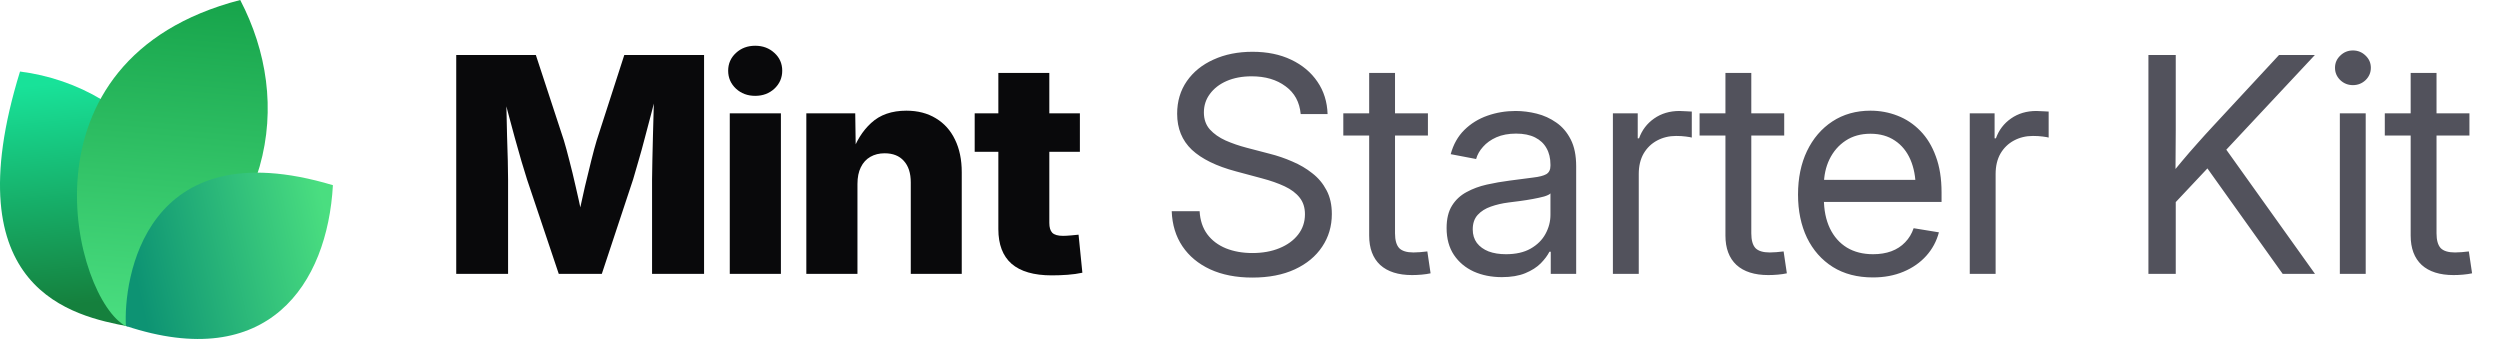
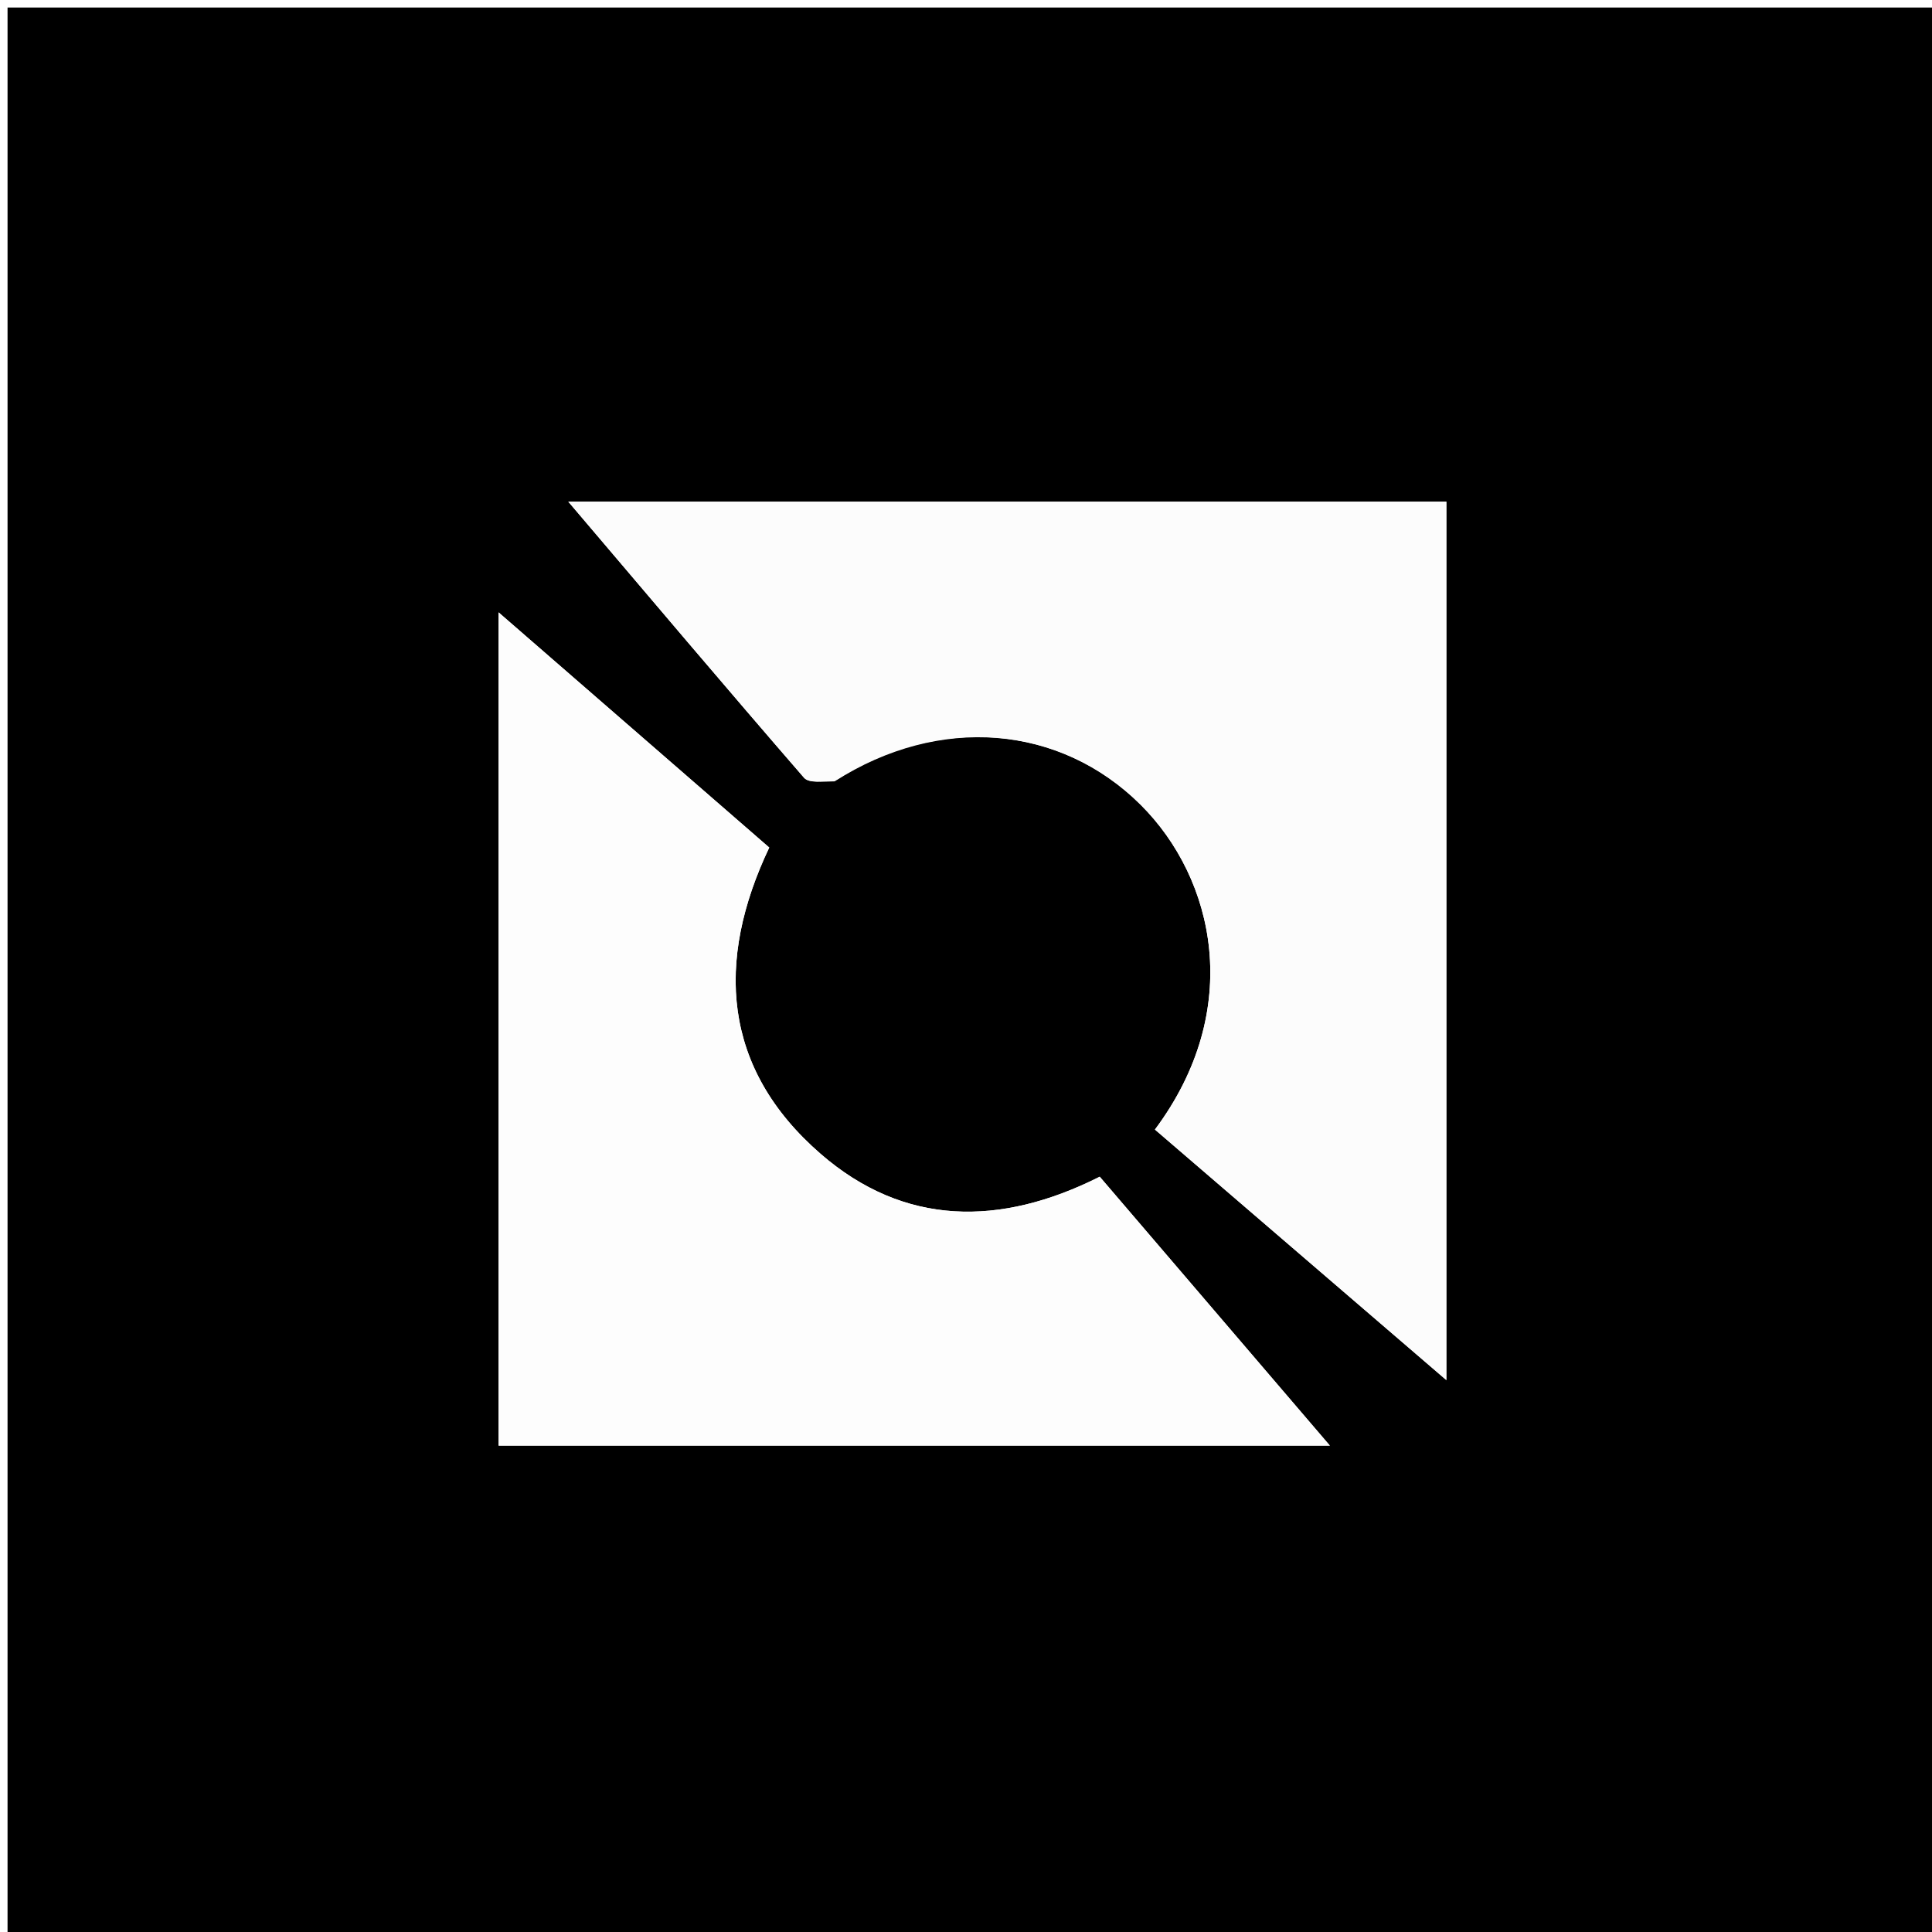
- <svg xmlns="http://www.w3.org/2000/svg" width="177" height="24" viewBox="0 0 177 24" fill="none">
-   <path d="M9.061 23.108C5.268 22.377 -3.391 20.627 1.417 5.064C9.634 6.099 16.973 14.064 9.061 23.108Z" fill="url(#paint0_linear_17557_2020)" />
-   <path d="M8.919 23.094C5.276 21.222 0.784 4.209 17.007 0C20.757 7.193 19.621 16.545 8.919 23.094Z" fill="url(#paint1_linear_17557_2020)" />
-   <path d="M8.914 23.079C8.735 19.882 10.159 9.085 23.57 13.111C23.181 20.123 18.984 26.418 8.914 23.079Z" fill="url(#paint2_linear_17557_2020)" />
-   <path d="M32.301 19.392V3.894H37.938L39.925 9.948C40.036 10.315 40.164 10.787 40.31 11.362C40.462 11.938 40.611 12.552 40.757 13.204C40.91 13.855 41.048 14.483 41.173 15.086C41.305 15.682 41.412 16.192 41.495 16.615H40.695C40.771 16.192 40.871 15.682 40.996 15.086C41.128 14.49 41.267 13.866 41.412 13.214C41.565 12.562 41.714 11.948 41.86 11.373C42.005 10.79 42.133 10.315 42.244 9.948L44.2 3.894H49.848V19.392H46.166V12.704C46.166 12.357 46.173 11.917 46.187 11.383C46.2 10.849 46.214 10.27 46.228 9.646C46.249 9.022 46.266 8.391 46.28 7.753C46.301 7.115 46.311 6.519 46.311 5.964H46.623C46.485 6.561 46.332 7.181 46.166 7.826C45.999 8.471 45.833 9.102 45.666 9.719C45.507 10.336 45.351 10.901 45.198 11.414C45.053 11.928 44.928 12.357 44.824 12.704L42.608 19.392H39.561L37.314 12.704C37.203 12.357 37.072 11.928 36.919 11.414C36.773 10.901 36.614 10.34 36.441 9.729C36.274 9.112 36.104 8.481 35.931 7.836C35.764 7.192 35.608 6.567 35.463 5.964H35.827C35.834 6.512 35.844 7.105 35.858 7.743C35.872 8.374 35.886 9.005 35.9 9.636C35.92 10.26 35.938 10.839 35.952 11.373C35.965 11.907 35.972 12.351 35.972 12.704V19.392H32.301ZM51.668 19.392V8.024H55.288V19.392H51.668ZM53.468 6.786C52.927 6.786 52.473 6.616 52.105 6.276C51.738 5.93 51.554 5.507 51.554 5.007C51.554 4.508 51.738 4.088 52.105 3.749C52.473 3.409 52.927 3.239 53.468 3.239C54.009 3.239 54.463 3.409 54.83 3.749C55.198 4.082 55.382 4.501 55.382 5.007C55.382 5.507 55.198 5.93 54.83 6.276C54.463 6.616 54.009 6.786 53.468 6.786ZM60.708 13.027V19.392H57.088V8.024H60.551L60.593 10.967H60.281C60.593 10.024 61.061 9.268 61.685 8.7C62.309 8.124 63.138 7.836 64.171 7.836C64.975 7.836 65.672 8.017 66.262 8.377C66.851 8.731 67.302 9.234 67.614 9.885C67.933 10.537 68.092 11.307 68.092 12.194V19.392H64.483V12.912C64.483 12.26 64.32 11.754 63.994 11.394C63.675 11.033 63.221 10.853 62.632 10.853C62.25 10.853 61.914 10.936 61.623 11.102C61.332 11.269 61.106 11.515 60.947 11.841C60.787 12.16 60.708 12.555 60.708 13.027ZM76.456 8.024V10.749H69.008V8.024H76.456ZM70.683 5.163H74.292V15.783C74.292 16.102 74.361 16.334 74.5 16.48C74.646 16.625 74.899 16.698 75.259 16.698C75.405 16.698 75.596 16.688 75.831 16.667C76.074 16.646 76.251 16.629 76.362 16.615L76.632 19.309C76.313 19.378 75.963 19.427 75.582 19.455C75.207 19.482 74.836 19.496 74.469 19.496C73.2 19.496 72.25 19.222 71.619 18.674C70.995 18.127 70.683 17.308 70.683 16.22V5.163Z" fill="#09090B" />
-   <path d="M88.667 19.652C87.523 19.652 86.528 19.458 85.682 19.07C84.843 18.681 84.188 18.137 83.716 17.437C83.245 16.736 82.992 15.908 82.957 14.951H84.933C84.968 15.596 85.148 16.14 85.474 16.584C85.8 17.021 86.24 17.354 86.795 17.582C87.35 17.804 87.974 17.915 88.667 17.915C89.388 17.915 90.026 17.801 90.581 17.572C91.143 17.343 91.583 17.024 91.902 16.615C92.228 16.199 92.391 15.717 92.391 15.169C92.391 14.698 92.266 14.306 92.017 13.994C91.767 13.675 91.413 13.408 90.956 13.193C90.498 12.978 89.954 12.787 89.323 12.621L87.502 12.132C86.123 11.765 85.082 11.255 84.382 10.603C83.689 9.944 83.342 9.095 83.342 8.055C83.342 7.174 83.571 6.404 84.028 5.746C84.486 5.087 85.117 4.577 85.921 4.217C86.726 3.849 87.645 3.666 88.678 3.666C89.718 3.666 90.63 3.853 91.413 4.227C92.204 4.602 92.824 5.122 93.275 5.787C93.726 6.446 93.965 7.209 93.993 8.076H92.089C92.013 7.23 91.656 6.574 91.018 6.11C90.387 5.638 89.586 5.403 88.615 5.403C87.95 5.403 87.36 5.513 86.847 5.735C86.341 5.957 85.946 6.262 85.661 6.651C85.377 7.032 85.235 7.469 85.235 7.961C85.235 8.447 85.377 8.849 85.661 9.168C85.946 9.48 86.317 9.74 86.774 9.948C87.232 10.149 87.724 10.319 88.251 10.457L89.884 10.884C90.439 11.023 90.977 11.206 91.496 11.435C92.023 11.657 92.495 11.934 92.911 12.267C93.334 12.593 93.67 12.995 93.92 13.474C94.17 13.945 94.294 14.504 94.294 15.149C94.294 16.015 94.066 16.788 93.608 17.468C93.157 18.148 92.512 18.681 91.673 19.07C90.834 19.458 89.832 19.652 88.667 19.652ZM101.097 8.024V9.594H95.106V8.024H101.097ZM96.937 5.163H98.767V16.521C98.767 17 98.865 17.347 99.059 17.562C99.26 17.77 99.6 17.874 100.078 17.874C100.21 17.874 100.366 17.867 100.546 17.853C100.733 17.832 100.903 17.815 101.056 17.801L101.285 19.351C101.097 19.392 100.886 19.423 100.65 19.444C100.414 19.465 100.189 19.475 99.974 19.475C98.996 19.475 98.244 19.236 97.717 18.758C97.197 18.272 96.937 17.579 96.937 16.677V5.163ZM106.33 19.621C105.595 19.621 104.932 19.489 104.343 19.226C103.754 18.955 103.285 18.564 102.939 18.05C102.592 17.53 102.419 16.896 102.419 16.147C102.419 15.495 102.547 14.965 102.804 14.556C103.06 14.146 103.403 13.828 103.833 13.599C104.263 13.363 104.742 13.186 105.269 13.068C105.796 12.95 106.333 12.857 106.881 12.787C107.574 12.69 108.132 12.617 108.555 12.569C108.978 12.52 109.287 12.441 109.481 12.33C109.675 12.212 109.772 12.014 109.772 11.737V11.654C109.772 11.203 109.679 10.815 109.492 10.489C109.311 10.163 109.041 9.91 108.68 9.729C108.32 9.549 107.872 9.459 107.338 9.459C106.805 9.459 106.34 9.546 105.945 9.719C105.556 9.892 105.241 10.118 104.998 10.395C104.755 10.665 104.593 10.953 104.509 11.258L102.71 10.915C102.897 10.222 103.22 9.65 103.677 9.199C104.135 8.748 104.679 8.412 105.31 8.19C105.941 7.968 106.607 7.857 107.307 7.857C107.8 7.857 108.295 7.92 108.795 8.044C109.301 8.169 109.765 8.381 110.188 8.679C110.611 8.97 110.951 9.369 111.208 9.875C111.464 10.374 111.593 11.005 111.593 11.768V19.392H109.793V17.822H109.7C109.568 18.085 109.363 18.359 109.086 18.643C108.809 18.921 108.444 19.153 107.994 19.34C107.543 19.527 106.988 19.621 106.33 19.621ZM106.621 17.998C107.321 17.998 107.904 17.867 108.368 17.603C108.84 17.333 109.19 16.986 109.419 16.563C109.654 16.133 109.772 15.682 109.772 15.211V13.692C109.703 13.769 109.554 13.841 109.325 13.911C109.096 13.973 108.829 14.032 108.524 14.088C108.226 14.143 107.921 14.192 107.609 14.233C107.304 14.275 107.033 14.309 106.798 14.337C106.354 14.393 105.938 14.49 105.549 14.628C105.168 14.76 104.86 14.954 104.624 15.211C104.388 15.467 104.27 15.811 104.27 16.241C104.27 16.615 104.367 16.934 104.561 17.198C104.762 17.461 105.04 17.662 105.393 17.801C105.747 17.933 106.156 17.998 106.621 17.998ZM114.193 19.392V8.024H115.951V9.792H116.045C116.253 9.209 116.61 8.741 117.116 8.388C117.622 8.034 118.219 7.857 118.905 7.857C119.058 7.857 119.217 7.864 119.384 7.878C119.55 7.885 119.682 7.892 119.779 7.899V9.74C119.716 9.719 119.578 9.695 119.363 9.667C119.155 9.639 118.922 9.625 118.666 9.625C118.174 9.625 117.726 9.733 117.324 9.948C116.922 10.163 116.603 10.471 116.367 10.874C116.138 11.276 116.024 11.758 116.024 12.319V19.392H114.193ZM126.322 8.024V9.594H120.33V8.024H126.322ZM122.161 5.163H123.992V16.521C123.992 17 124.089 17.347 124.283 17.562C124.484 17.77 124.824 17.874 125.302 17.874C125.434 17.874 125.59 17.867 125.77 17.853C125.958 17.832 126.127 17.815 126.28 17.801L126.509 19.351C126.322 19.392 126.11 19.423 125.874 19.444C125.639 19.465 125.413 19.475 125.198 19.475C124.221 19.475 123.468 19.236 122.941 18.758C122.421 18.272 122.161 17.579 122.161 16.677V5.163ZM132.604 19.642C131.502 19.642 130.555 19.396 129.765 18.903C128.974 18.404 128.364 17.714 127.934 16.834C127.511 15.946 127.3 14.927 127.3 13.775C127.3 12.611 127.511 11.584 127.934 10.697C128.364 9.802 128.964 9.102 129.734 8.596C130.51 8.089 131.408 7.836 132.428 7.836C133.1 7.836 133.738 7.954 134.341 8.19C134.952 8.426 135.489 8.783 135.954 9.261C136.425 9.74 136.793 10.343 137.056 11.071C137.327 11.792 137.462 12.645 137.462 13.63V14.296H128.433V12.735H136.463L135.631 13.297C135.631 12.541 135.506 11.876 135.257 11.3C135.007 10.725 134.643 10.277 134.165 9.958C133.686 9.632 133.107 9.469 132.428 9.469C131.748 9.469 131.162 9.632 130.67 9.958C130.177 10.284 129.796 10.725 129.526 11.279C129.262 11.827 129.13 12.441 129.13 13.12V14.046C129.13 14.864 129.273 15.572 129.557 16.168C129.841 16.757 130.243 17.211 130.763 17.53C131.283 17.842 131.901 17.998 132.615 17.998C133.093 17.998 133.523 17.929 133.905 17.79C134.293 17.645 134.619 17.433 134.882 17.156C135.153 16.879 135.354 16.546 135.486 16.157L137.275 16.449C137.108 17.08 136.81 17.634 136.38 18.113C135.95 18.591 135.413 18.966 134.768 19.236C134.123 19.507 133.402 19.642 132.604 19.642ZM139.459 19.392V8.024H141.217V9.792H141.311C141.519 9.209 141.876 8.741 142.382 8.388C142.888 8.034 143.485 7.857 144.171 7.857C144.324 7.857 144.483 7.864 144.649 7.878C144.816 7.885 144.948 7.892 145.045 7.899V9.74C144.982 9.719 144.844 9.695 144.629 9.667C144.421 9.639 144.188 9.625 143.932 9.625C143.439 9.625 142.992 9.733 142.59 9.948C142.188 10.163 141.869 10.471 141.633 10.874C141.404 11.276 141.29 11.758 141.29 12.319V19.392H139.459ZM153.429 14.961V12.715C153.783 12.257 154.136 11.82 154.49 11.404C154.844 10.981 155.204 10.565 155.572 10.156C155.939 9.74 156.314 9.327 156.695 8.918L161.355 3.894H163.893L157.277 10.967H157.184L153.429 14.961ZM152.108 19.392V3.894H154.043V9.241L154.022 12.559L154.043 13.505V19.392H152.108ZM161.615 19.392L155.967 11.477L157.173 9.969L163.903 19.392H161.615ZM165.661 19.392V8.024H167.492V19.392H165.661ZM166.587 6.027C166.24 6.027 165.942 5.909 165.692 5.673C165.443 5.43 165.318 5.139 165.318 4.799C165.318 4.459 165.443 4.172 165.692 3.936C165.942 3.693 166.24 3.572 166.587 3.572C166.934 3.572 167.232 3.693 167.482 3.936C167.731 4.172 167.856 4.459 167.856 4.799C167.856 5.139 167.731 5.43 167.482 5.673C167.232 5.909 166.934 6.027 166.587 6.027ZM174.836 8.024V9.594H168.844V8.024H174.836ZM170.675 5.163H172.506V16.521C172.506 17 172.603 17.347 172.797 17.562C172.998 17.77 173.338 17.874 173.816 17.874C173.948 17.874 174.104 17.867 174.284 17.853C174.472 17.832 174.641 17.815 174.794 17.801L175.023 19.351C174.836 19.392 174.624 19.423 174.388 19.444C174.153 19.465 173.927 19.475 173.712 19.475C172.735 19.475 171.982 19.236 171.455 18.758C170.935 18.272 170.675 17.579 170.675 16.677V5.163Z" fill="#52525C" />
-   <defs>
-     <linearGradient id="paint0_linear_17557_2020" x1="3.776" y1="5.916" x2="5.232" y2="21.559" gradientUnits="userSpaceOnUse">
-       <stop stop-color="#18E299" />
-       <stop offset="1" stop-color="#15803D" />
-     </linearGradient>
-     <linearGradient id="paint1_linear_17557_2020" x1="12.171" y1="-0.718" x2="10.19" y2="22.983" gradientUnits="userSpaceOnUse">
-       <stop stop-color="#16A34A" />
-       <stop offset="1" stop-color="#4ADE80" />
-     </linearGradient>
-     <linearGradient id="paint2_linear_17557_2020" x1="23.133" y1="15.353" x2="9.338" y2="18.52" gradientUnits="userSpaceOnUse">
-       <stop stop-color="#4ADE80" />
-       <stop offset="1" stop-color="#0D9373" />
-     </linearGradient>
-   </defs>
+ <svg xmlns="http://www.w3.org/2000/svg" version="1.1" id="Layer_1" x="0px" y="0px" width="100%" viewBox="0 0 256 256" enable-background="new 0 0 256 256" xml:space="preserve">
+   <path fill="#000000" opacity="1" stroke="none" d=" M122,257   C81.333,257 41.167,257 1,257   C1,171.667 1,86.333 1,1   C86.333,1 171.667,1 257,1   C257,86.333 257,171.667 257,257   C212.167,257 167.333,257 122,257  M110.882,103.306   C124.446,94.668 140.488,96.024 151.155,106.651   C160.96,116.419 164.915,133.756 153.034,149.673   C165.776,160.627 178.534,171.595 191.65,182.871   C191.65,143.514 191.65,104.962 191.65,66.473   C152.898,66.473 114.431,66.473 75.303,66.473   C86.005,79.065 96.194,91.123 106.534,103.05   C107.191,103.808 109.022,103.547 110.882,103.306  M66.067,147.5   C66.067,162.239 66.067,176.978 66.067,191.551   C103.05,191.551 139.348,191.551 176.215,191.551   C165.747,179.32 155.711,167.594 145.721,155.921   C132.537,162.558 119.805,162.509 108.725,152.882   C95.702,141.565 94.768,127.368 101.929,112.304   C90.088,102.015 78.491,91.939 66.067,81.144   C66.067,103.709 66.067,125.104 66.067,147.5  z" />
+   <path fill="#FCFCFC" opacity="1" stroke="none" d=" M110.595,103.533   C109.022,103.547 107.191,103.808 106.534,103.05   C96.194,91.123 86.005,79.065 75.303,66.473   C114.431,66.473 152.898,66.473 191.65,66.473   C191.65,104.962 191.65,143.514 191.65,182.871   C178.534,171.595 165.776,160.627 153.034,149.673   C164.915,133.756 160.96,116.419 151.155,106.651   C140.488,96.024 124.446,94.668 110.595,103.533  z" />
+   <path fill="#FDFDFD" opacity="1" stroke="none" d=" M66.067,147   C66.067,125.104 66.067,103.709 66.067,81.144   C78.491,91.939 90.088,102.015 101.929,112.304   C94.768,127.368 95.702,141.565 108.725,152.882   C119.805,162.509 132.537,162.558 145.721,155.921   C155.711,167.594 165.747,179.32 176.215,191.551   C139.348,191.551 103.05,191.551 66.067,191.551   C66.067,176.978 66.067,162.239 66.067,147  z" />
</svg>
